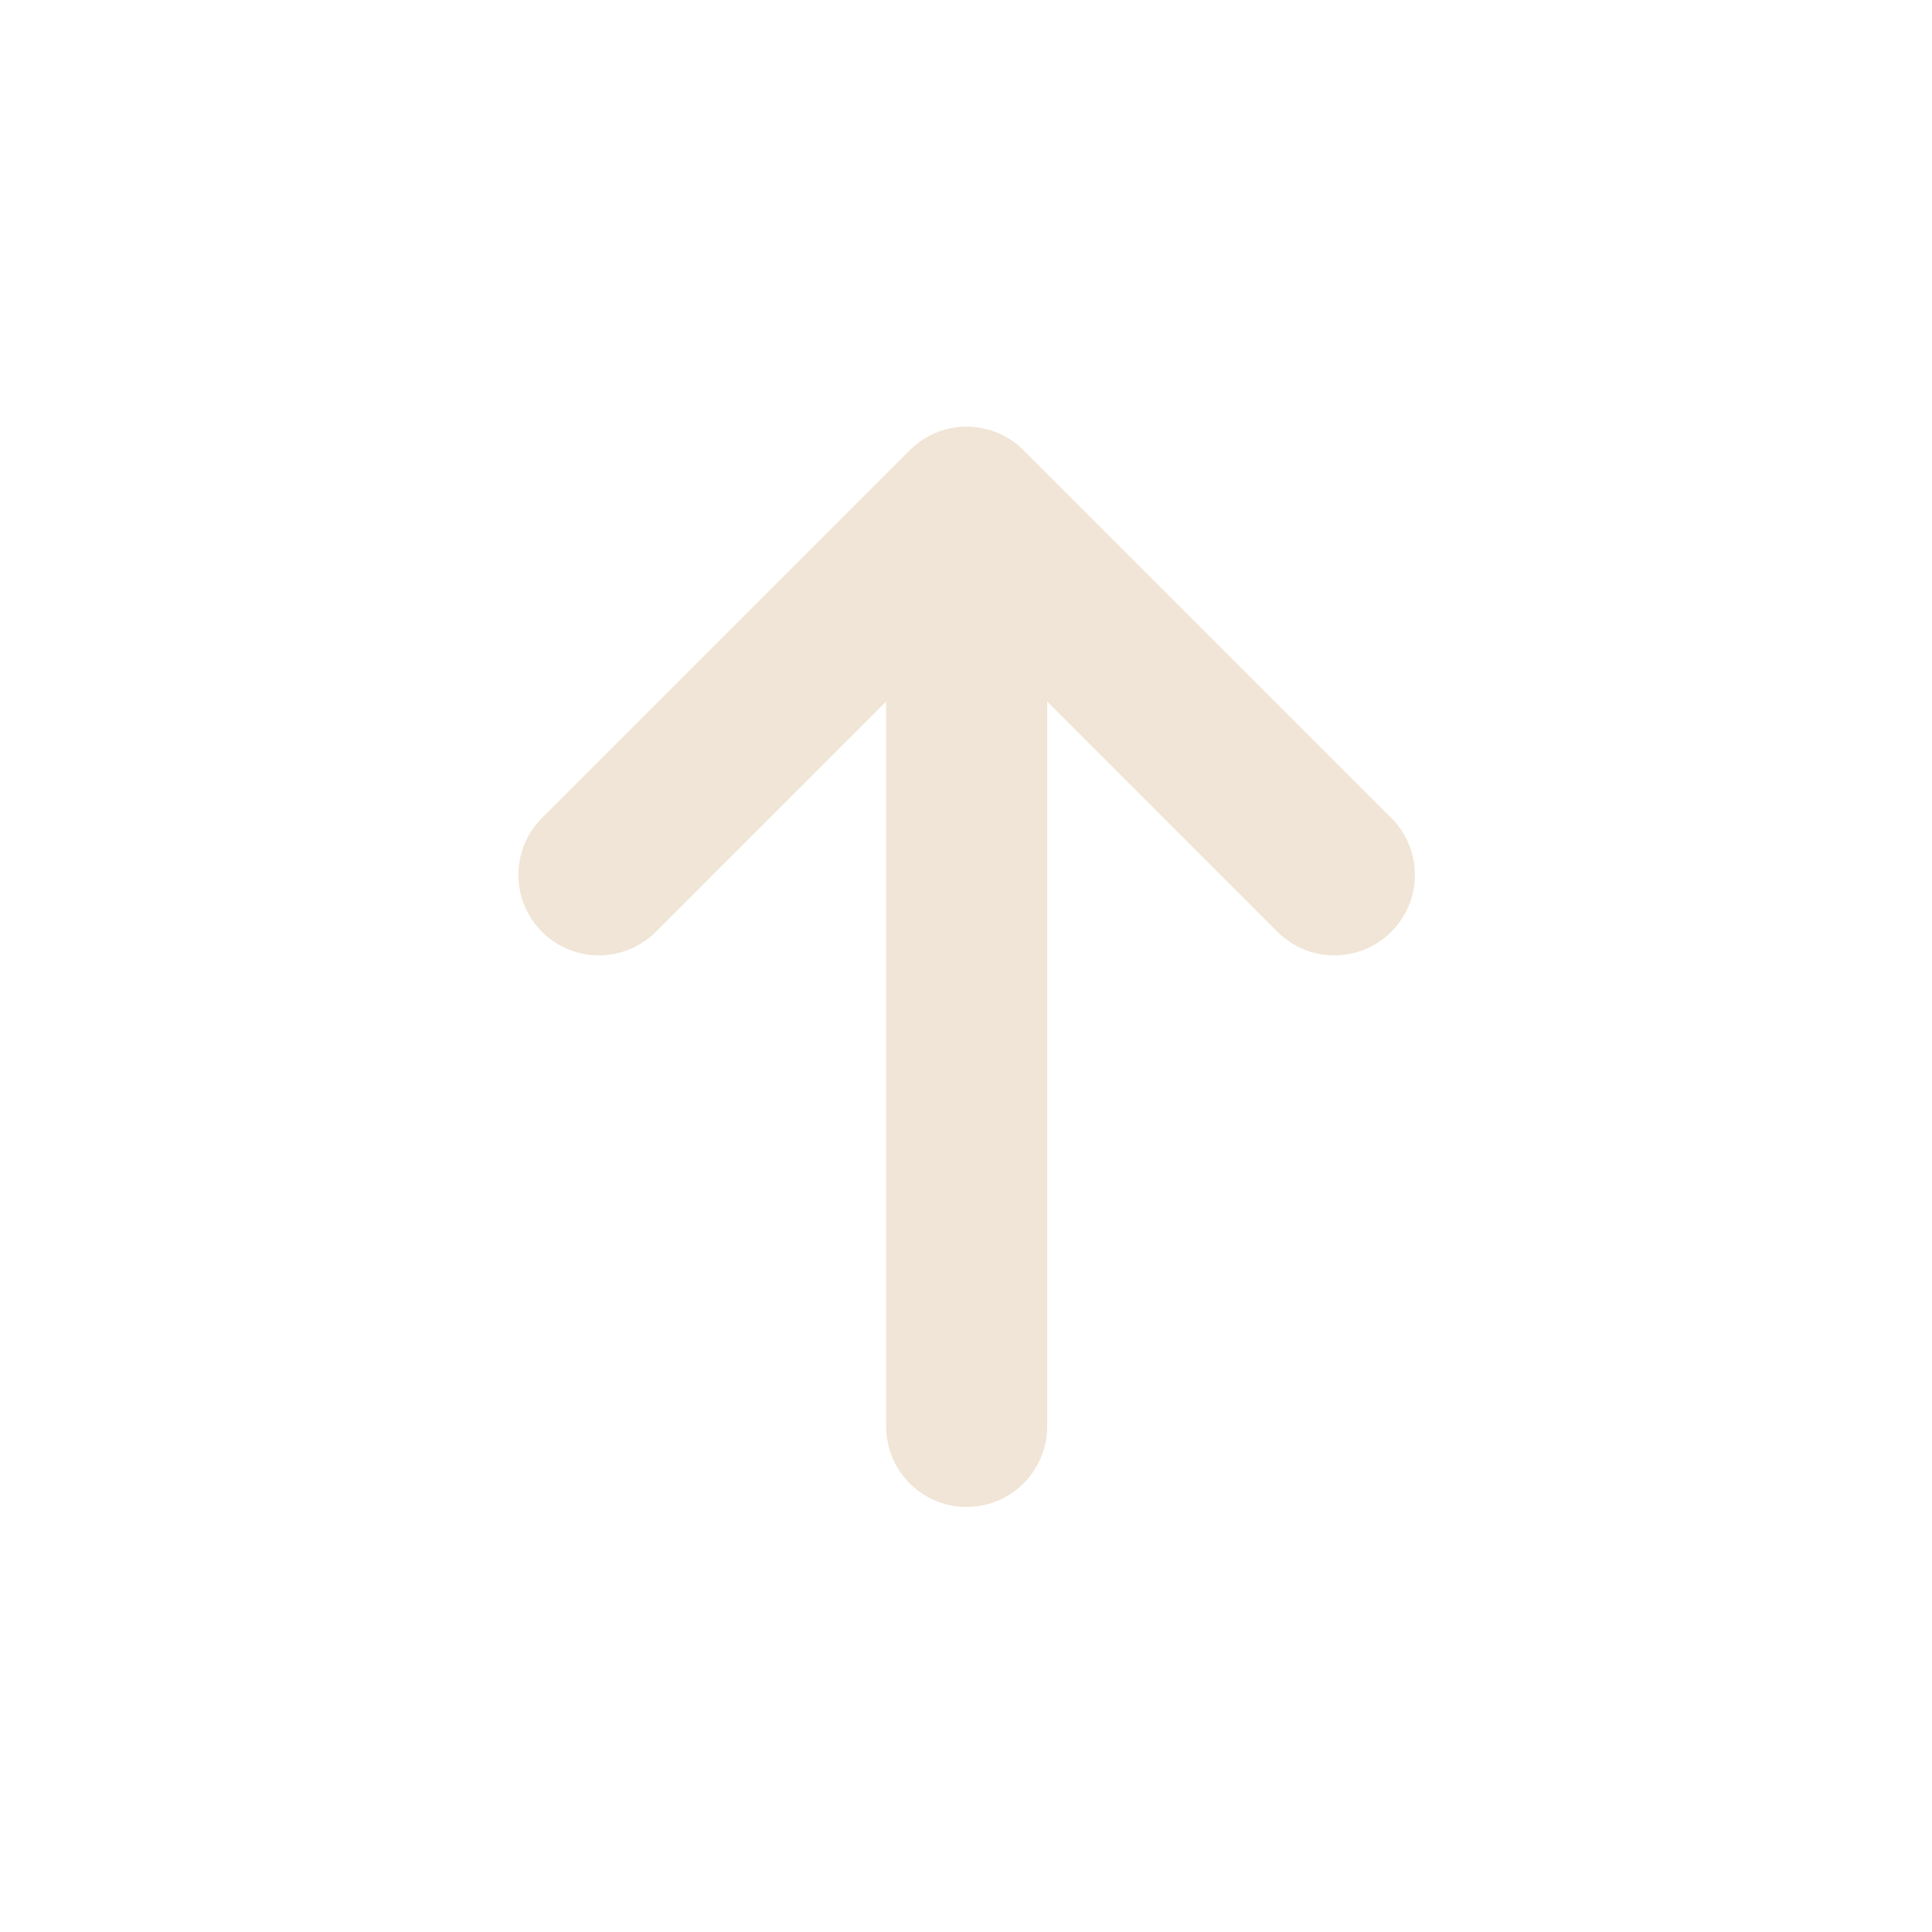
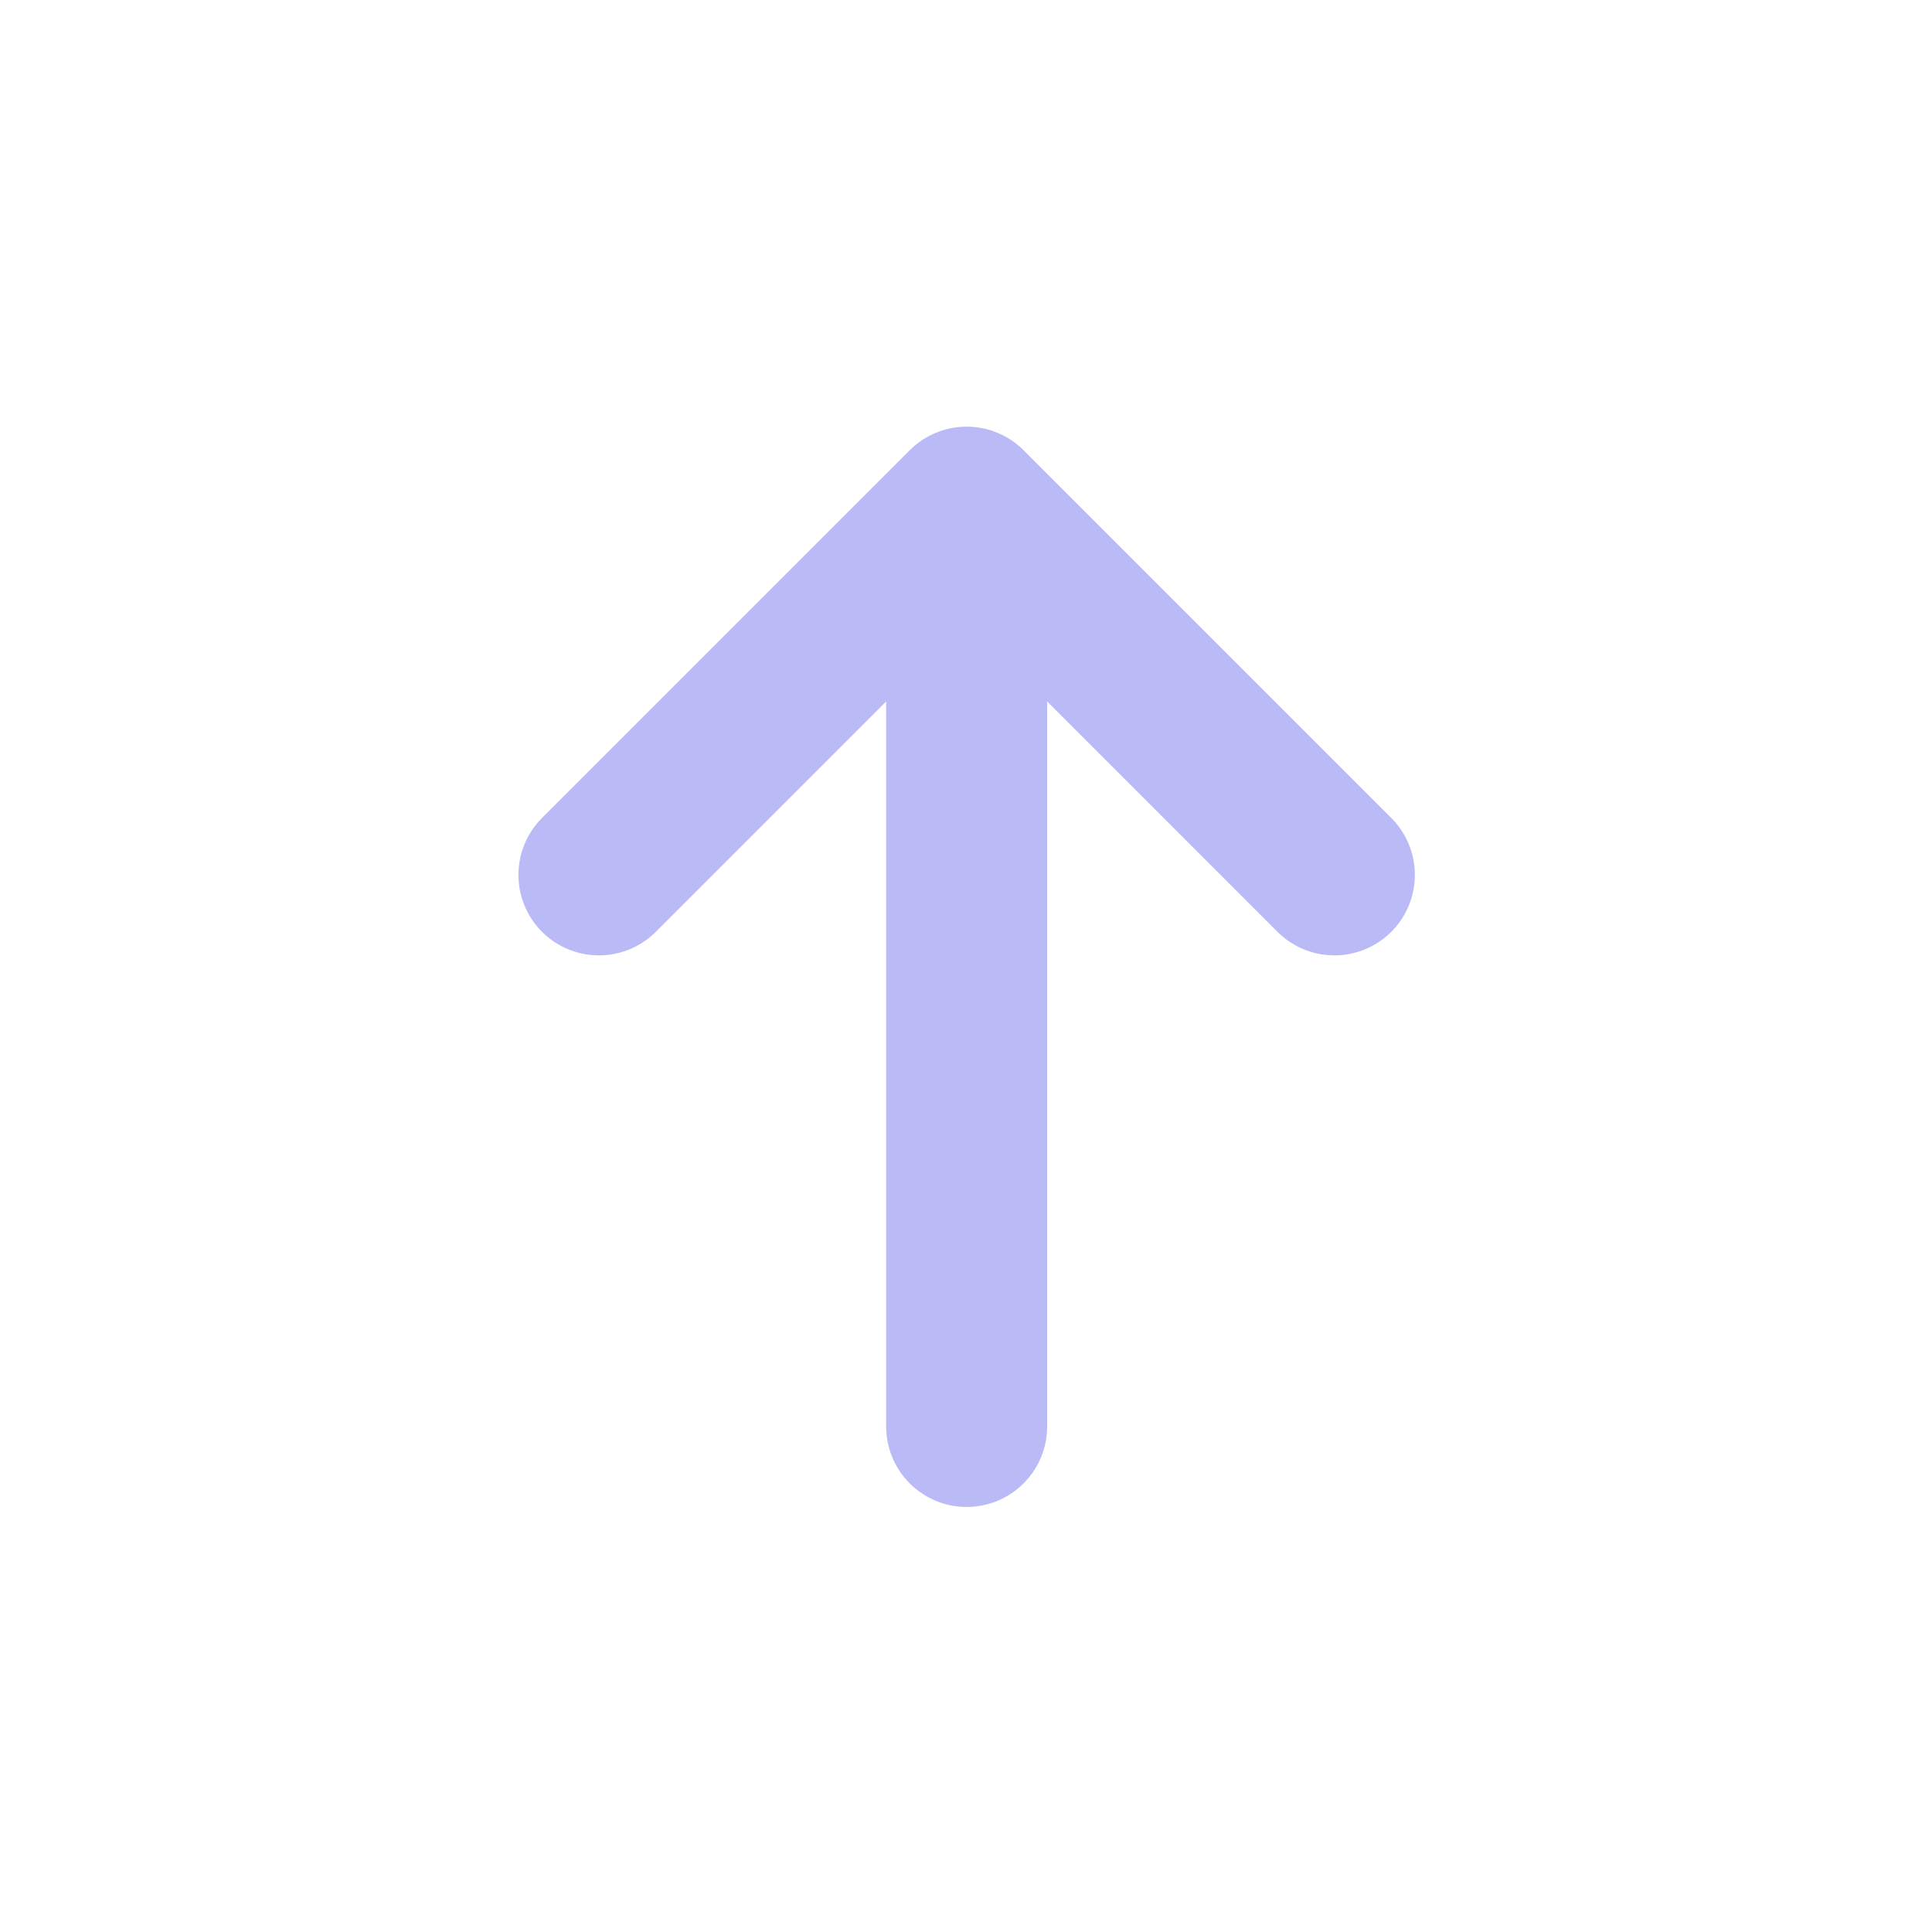
<svg xmlns="http://www.w3.org/2000/svg" width="800" height="800" viewBox="0 0 800 800" fill="none">
-   <path d="M400.267 590.667V210M400.267 210L248 362.267M400.267 210L552.533 362.267" stroke="#F0E5D6" stroke-width="66.667" stroke-linecap="round" stroke-linejoin="round" />
+   <g opacity="0.5">
+     <path d="M400.267 590.667V210M400.267 210L248 362.267M400.267 210L552.533 362.267" stroke="#7678ED" stroke-width="66.667" stroke-linecap="round" stroke-linejoin="round" />
+   </g>
</svg>
